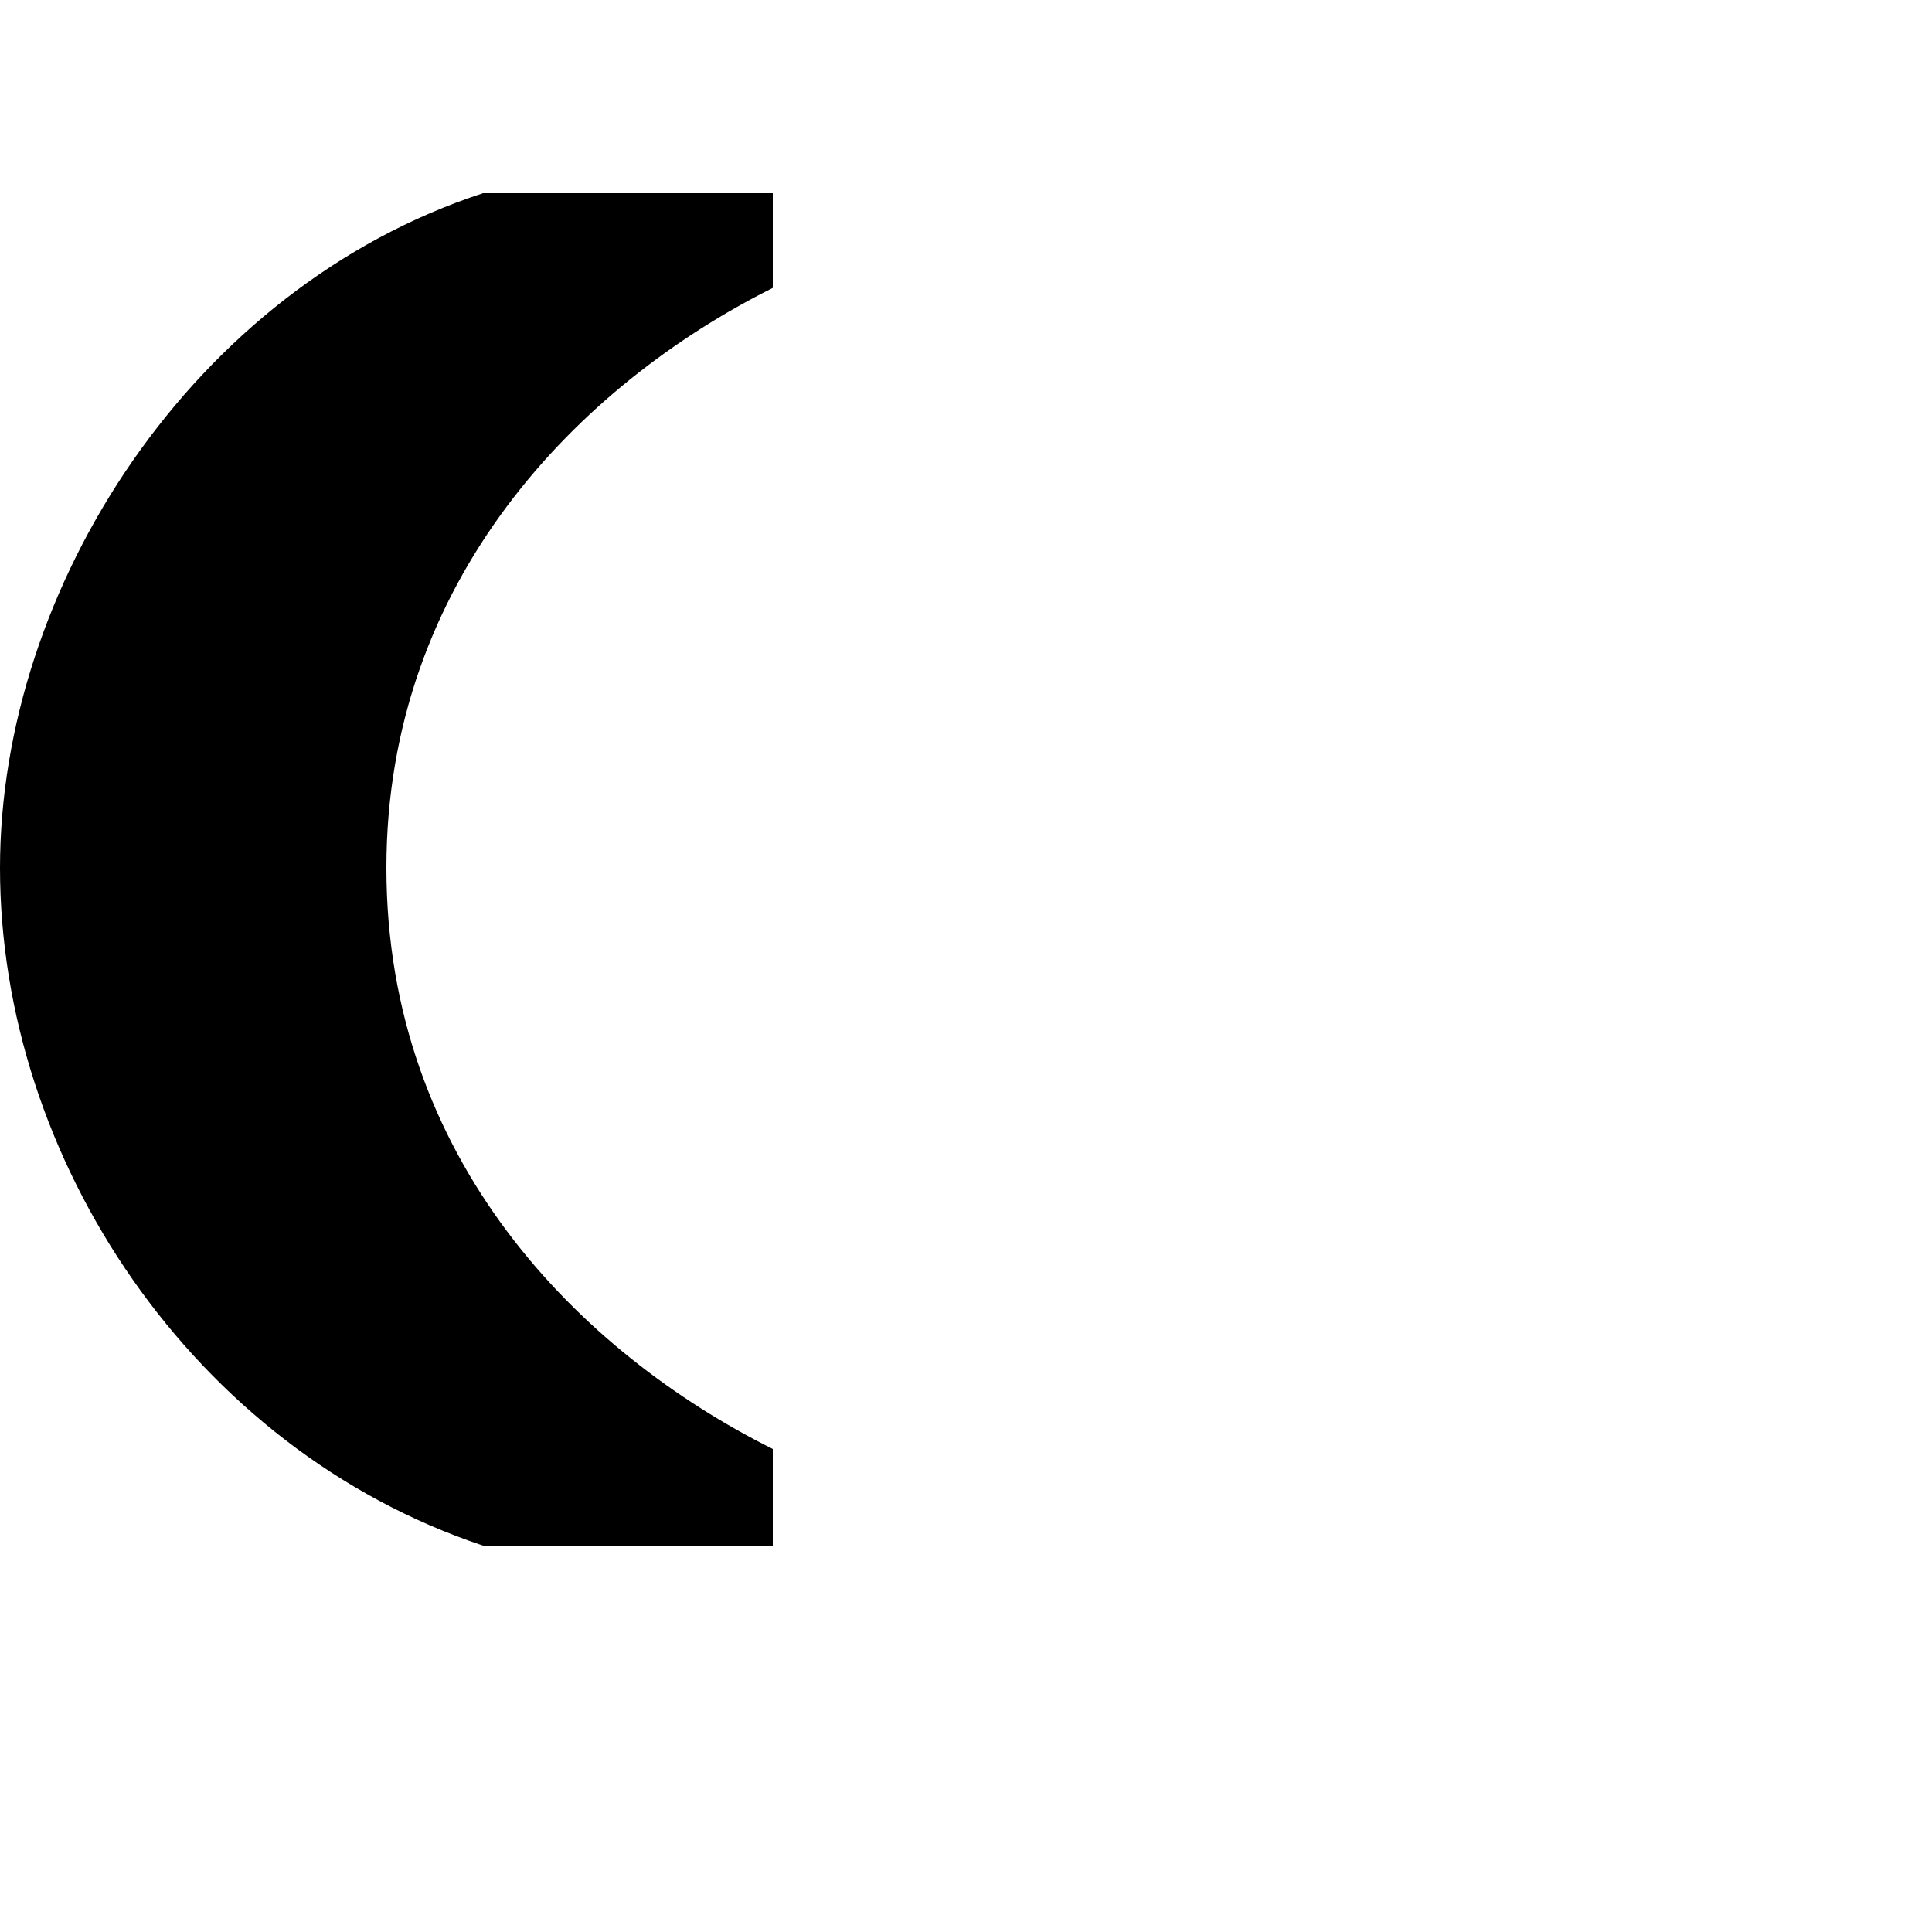
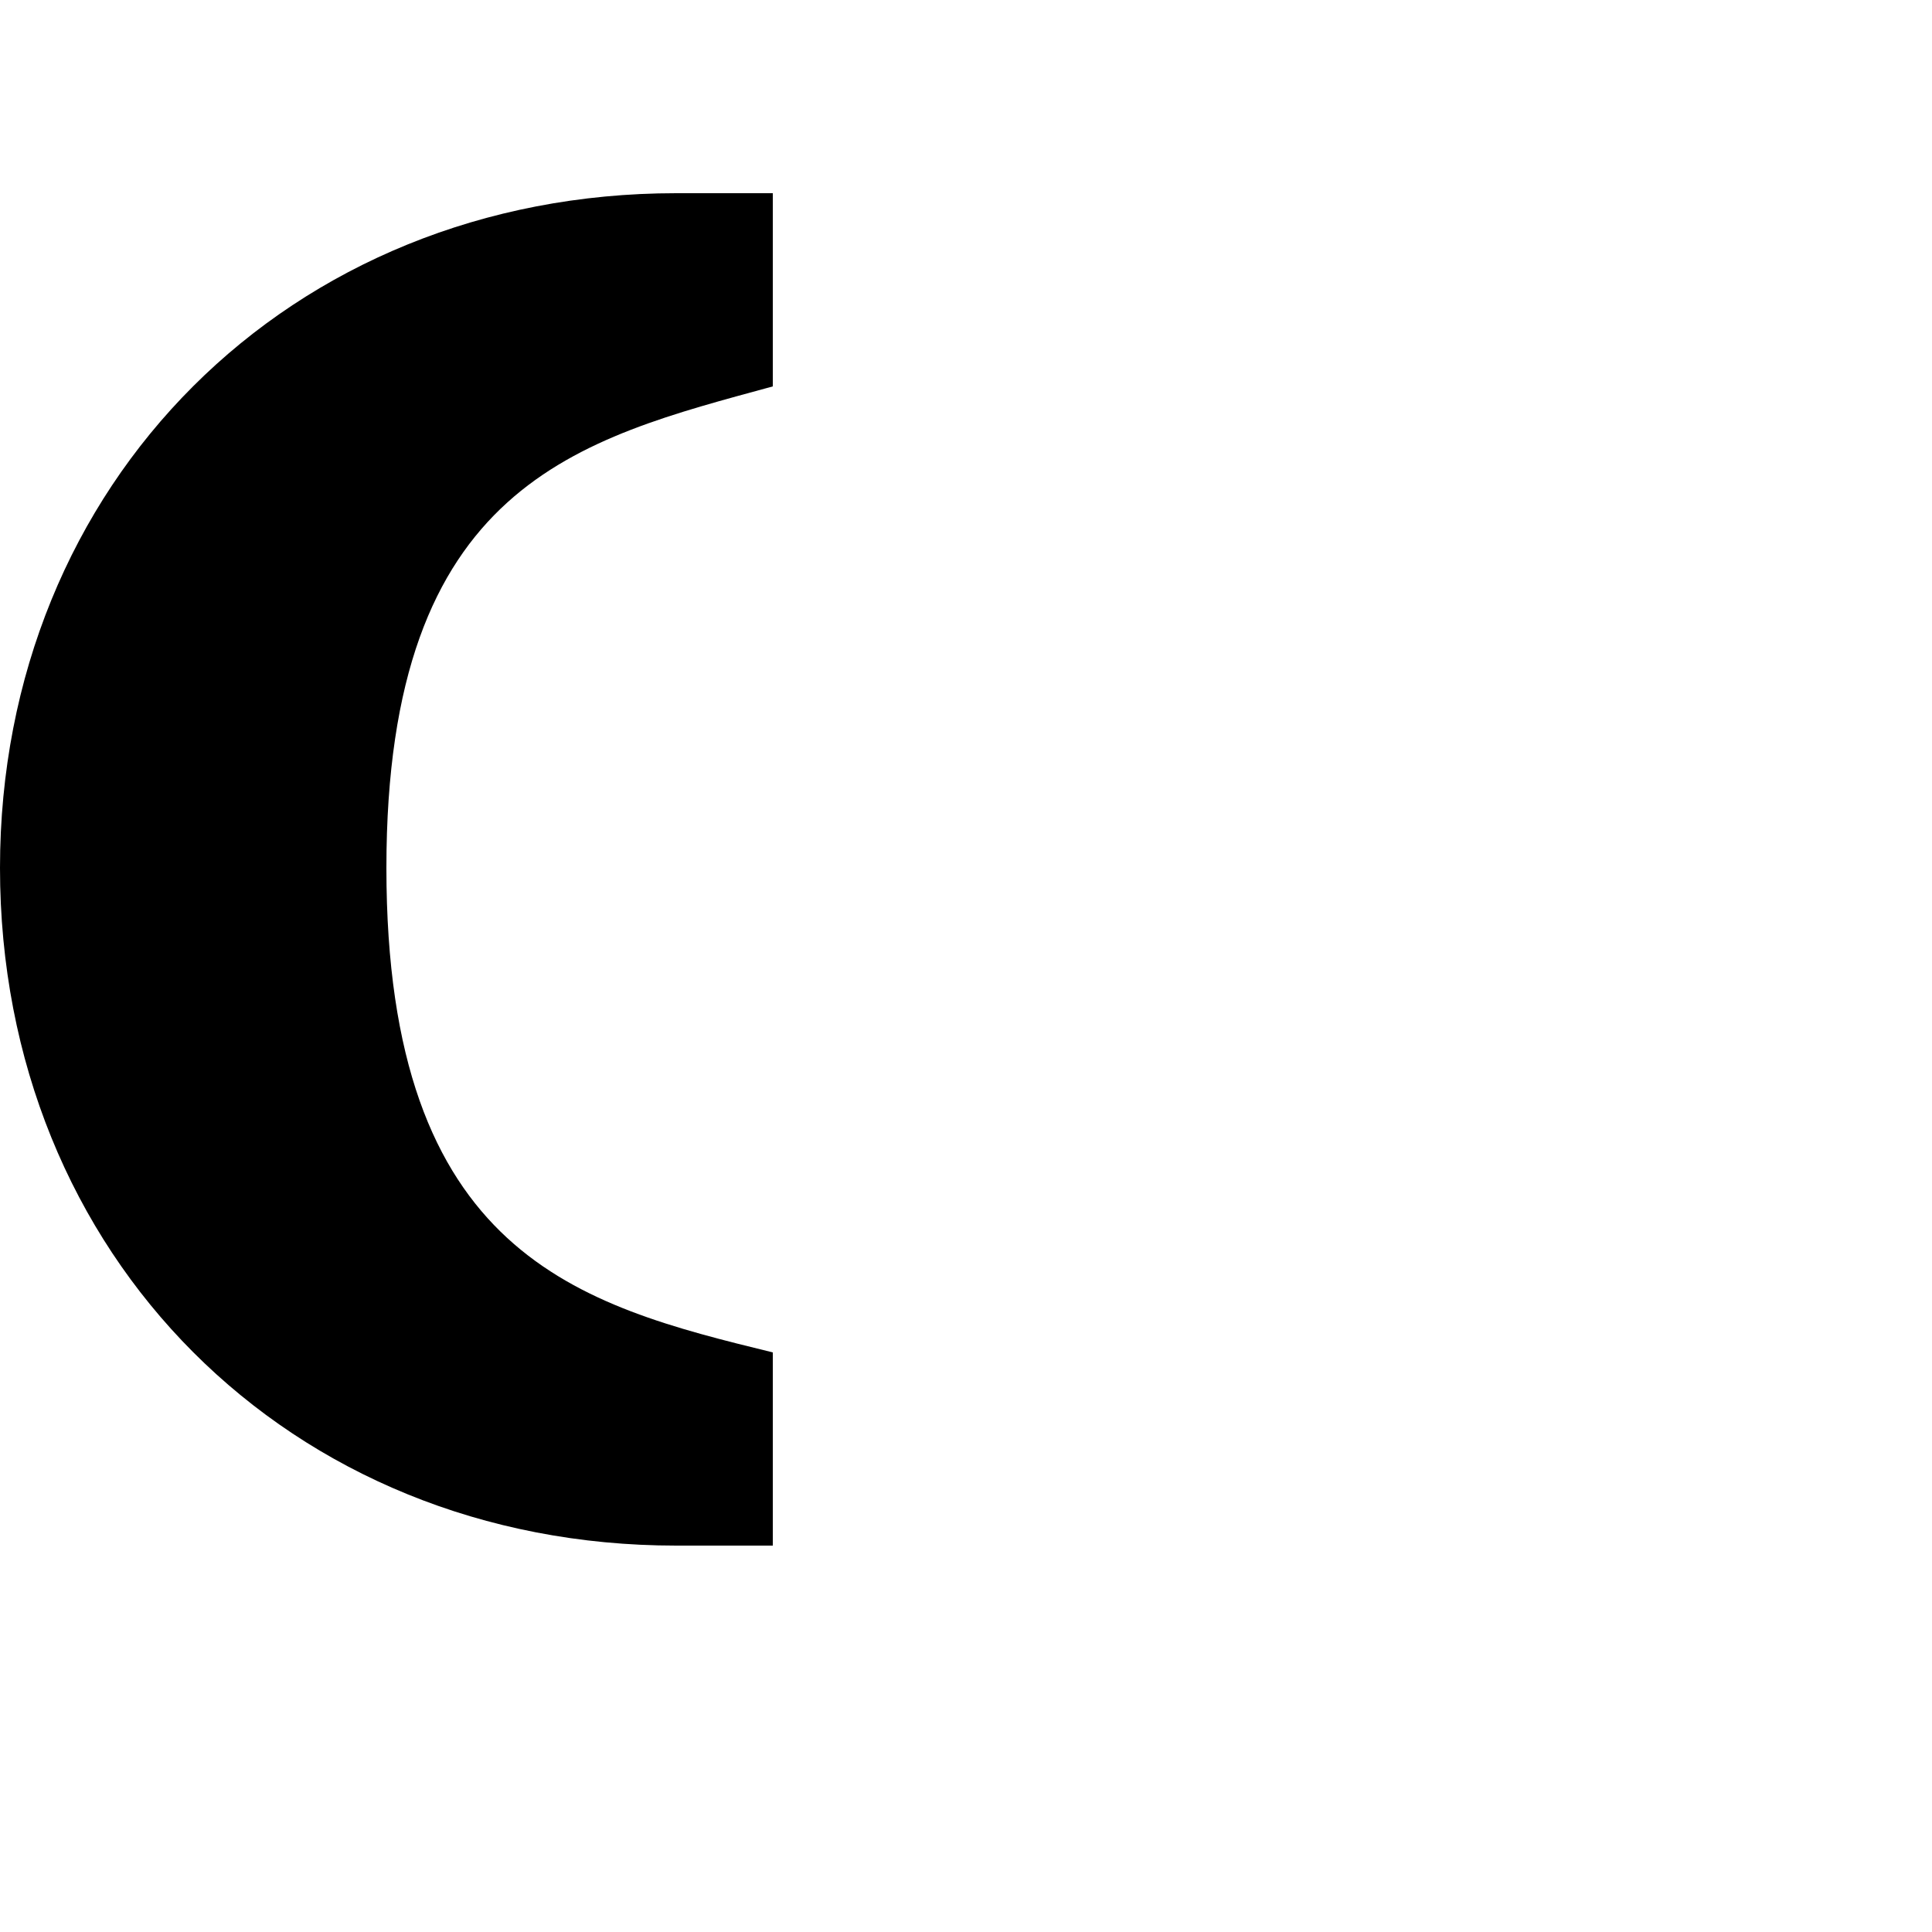
<svg xmlns="http://www.w3.org/2000/svg" height="1024" width="1024" version="1.1" id="svg4375" viewBox="0 0 1024 1024" xml:space="preserve">
  <defs id="defs4">
    <linearGradient id="linearGradient8000">
      <stop style="stop-color:#000000;stop-opacity:1;" offset="0" id="stop7998" />
    </linearGradient>
    <clipPath clipPathUnits="userSpaceOnUse" id="clipPath6029">
      <g id="use6031" />
    </clipPath>
  </defs>
  <g id="layer1" style="display:inline">
-     <path style="display:inline;fill:#000000" d="m 256,102.4 h 153.6 l 0,50.2 C 307.2,203.8 204.8,307.2 204.8,460 c 0,154.4 102.4,256.8 204.8,308 l 0,51.2 -153.6,0 C 102.4,768 0,614.4 0,460 0,311 102.4,152.6 256,102.4 Z" id="path12757" />
+     <path style="display:inline;fill:#000000" d="m 358.4,102.4 51.2,0 V 204.8 C 307.2,232.8 204.8,256 204.8,460 c 0,205.6 102.4,231.8 204.8,256.8 v 102.4 l -51.2,0 C 153.6,819.2 0,665.6 0,460 0,256 153.6,102.4 358.4,102.4 Z" id="path12757" />
  </g>
</svg>
